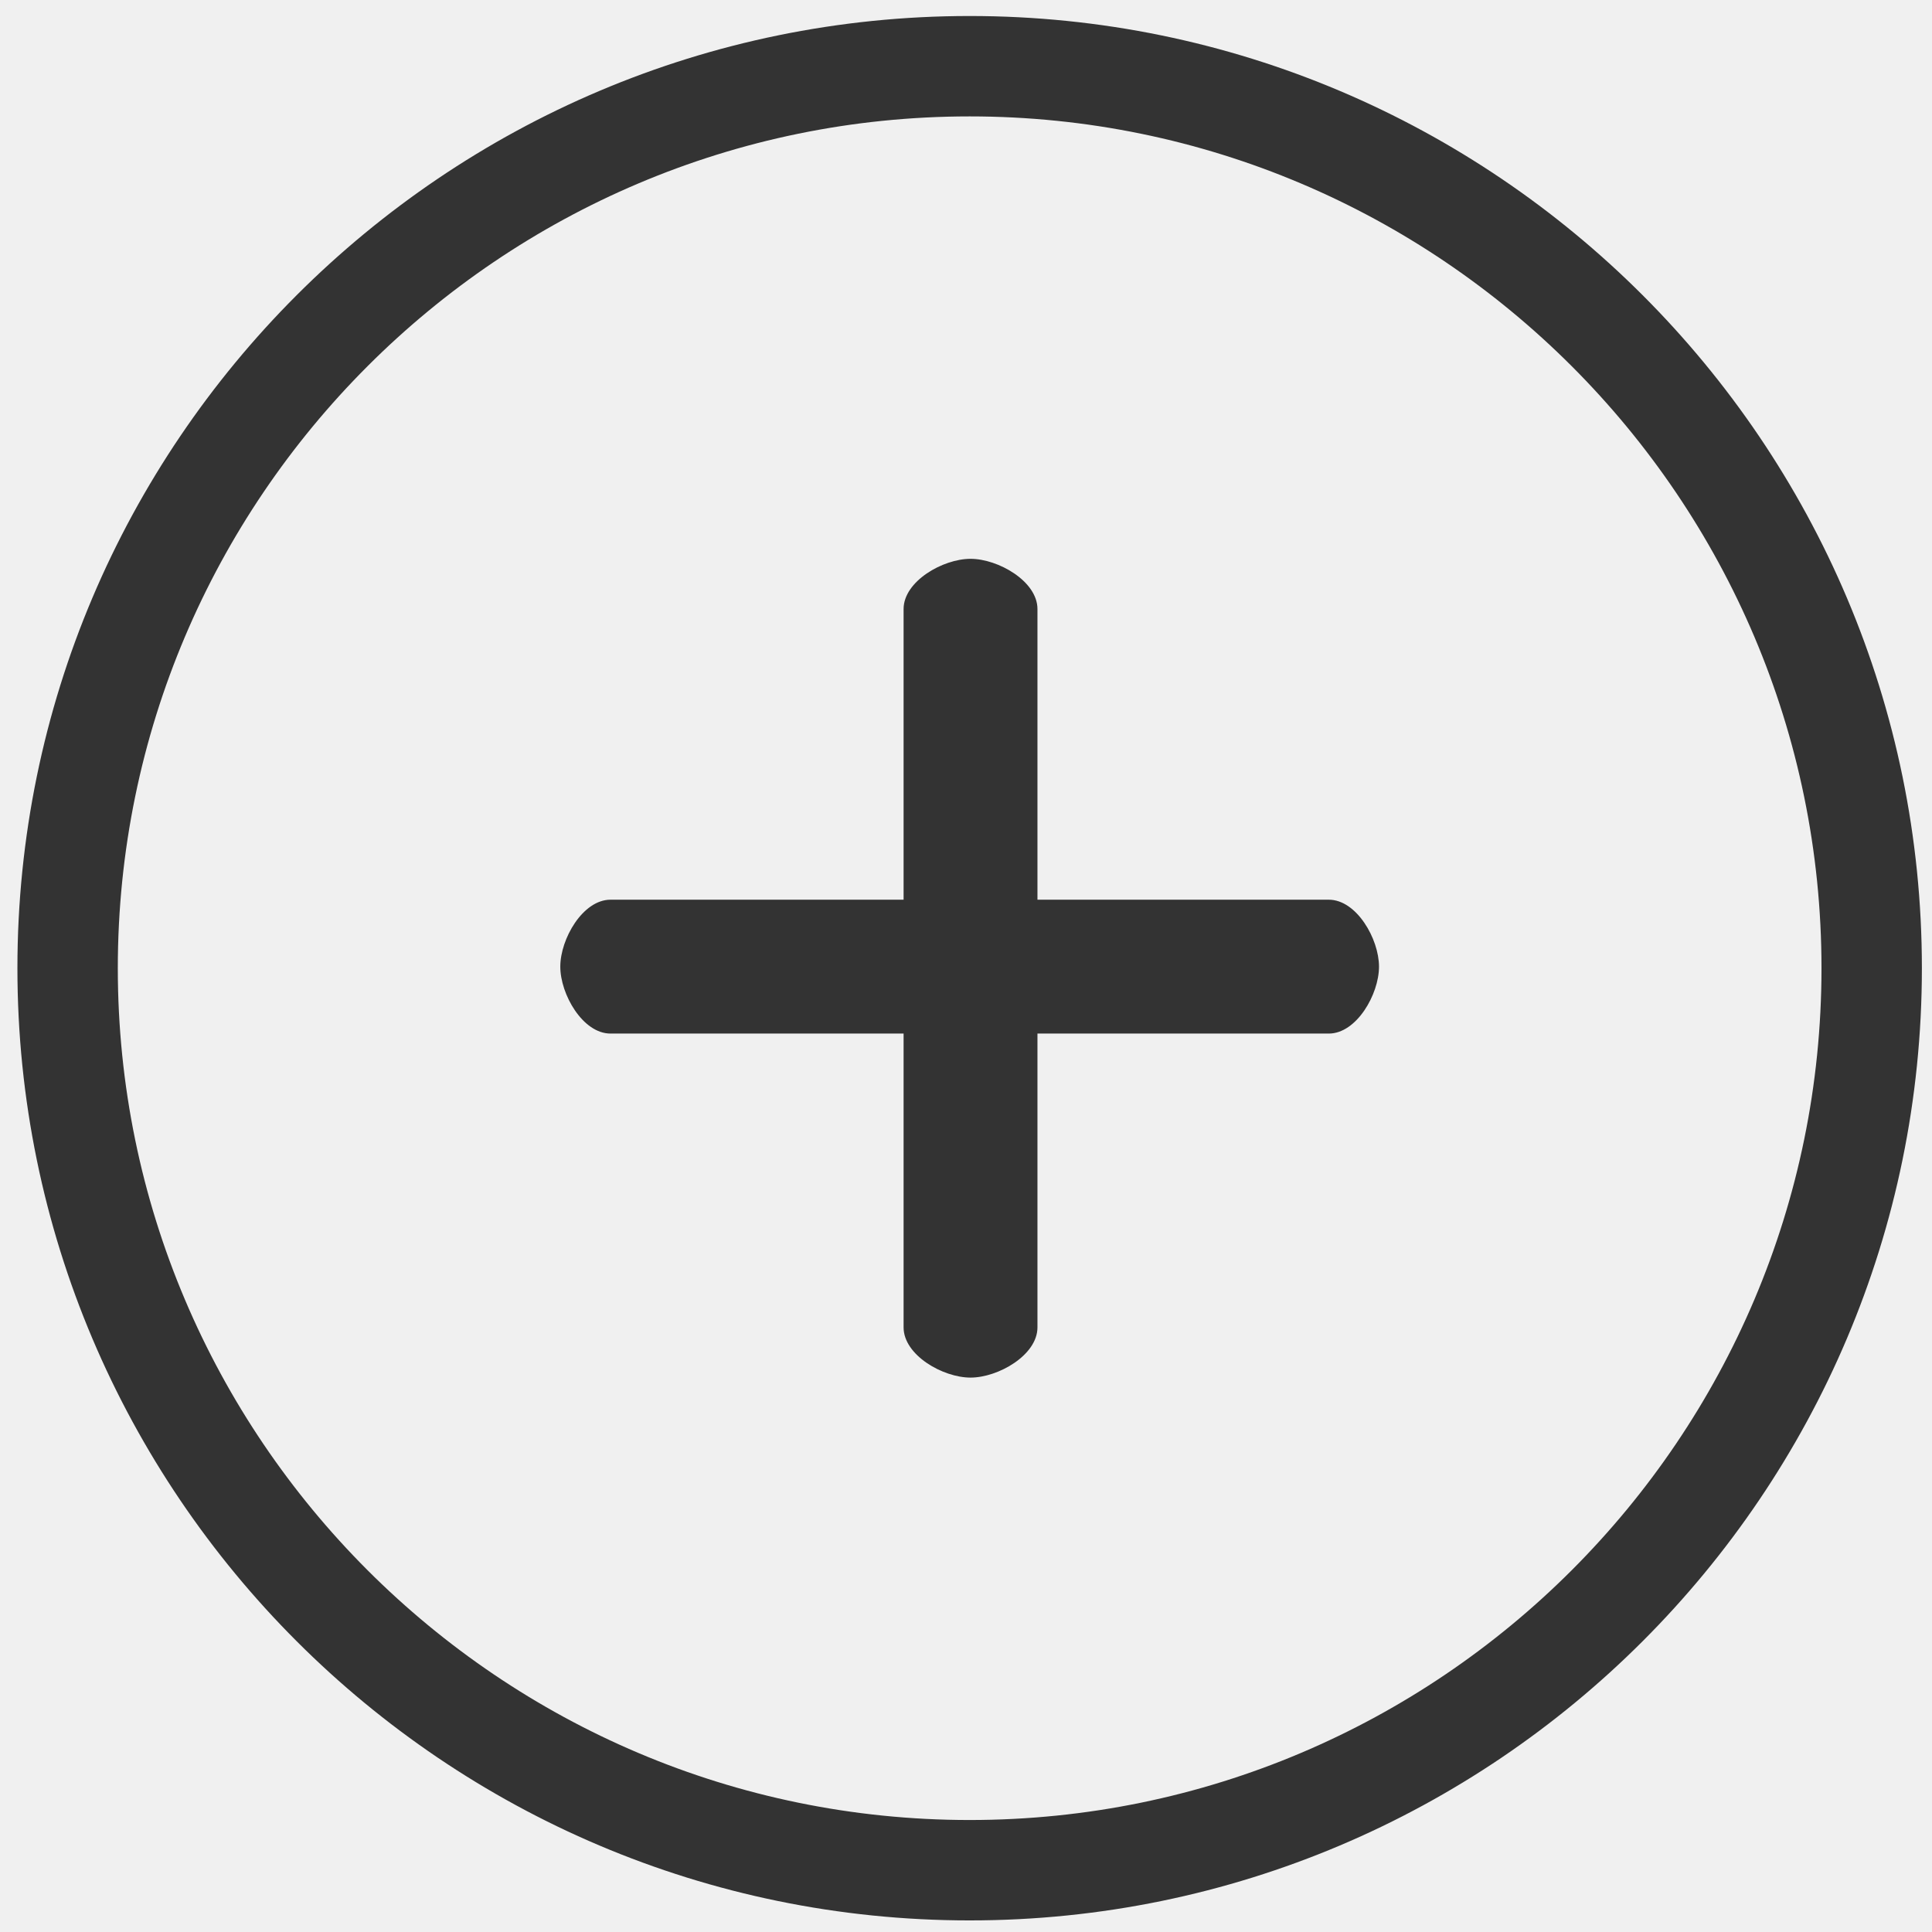
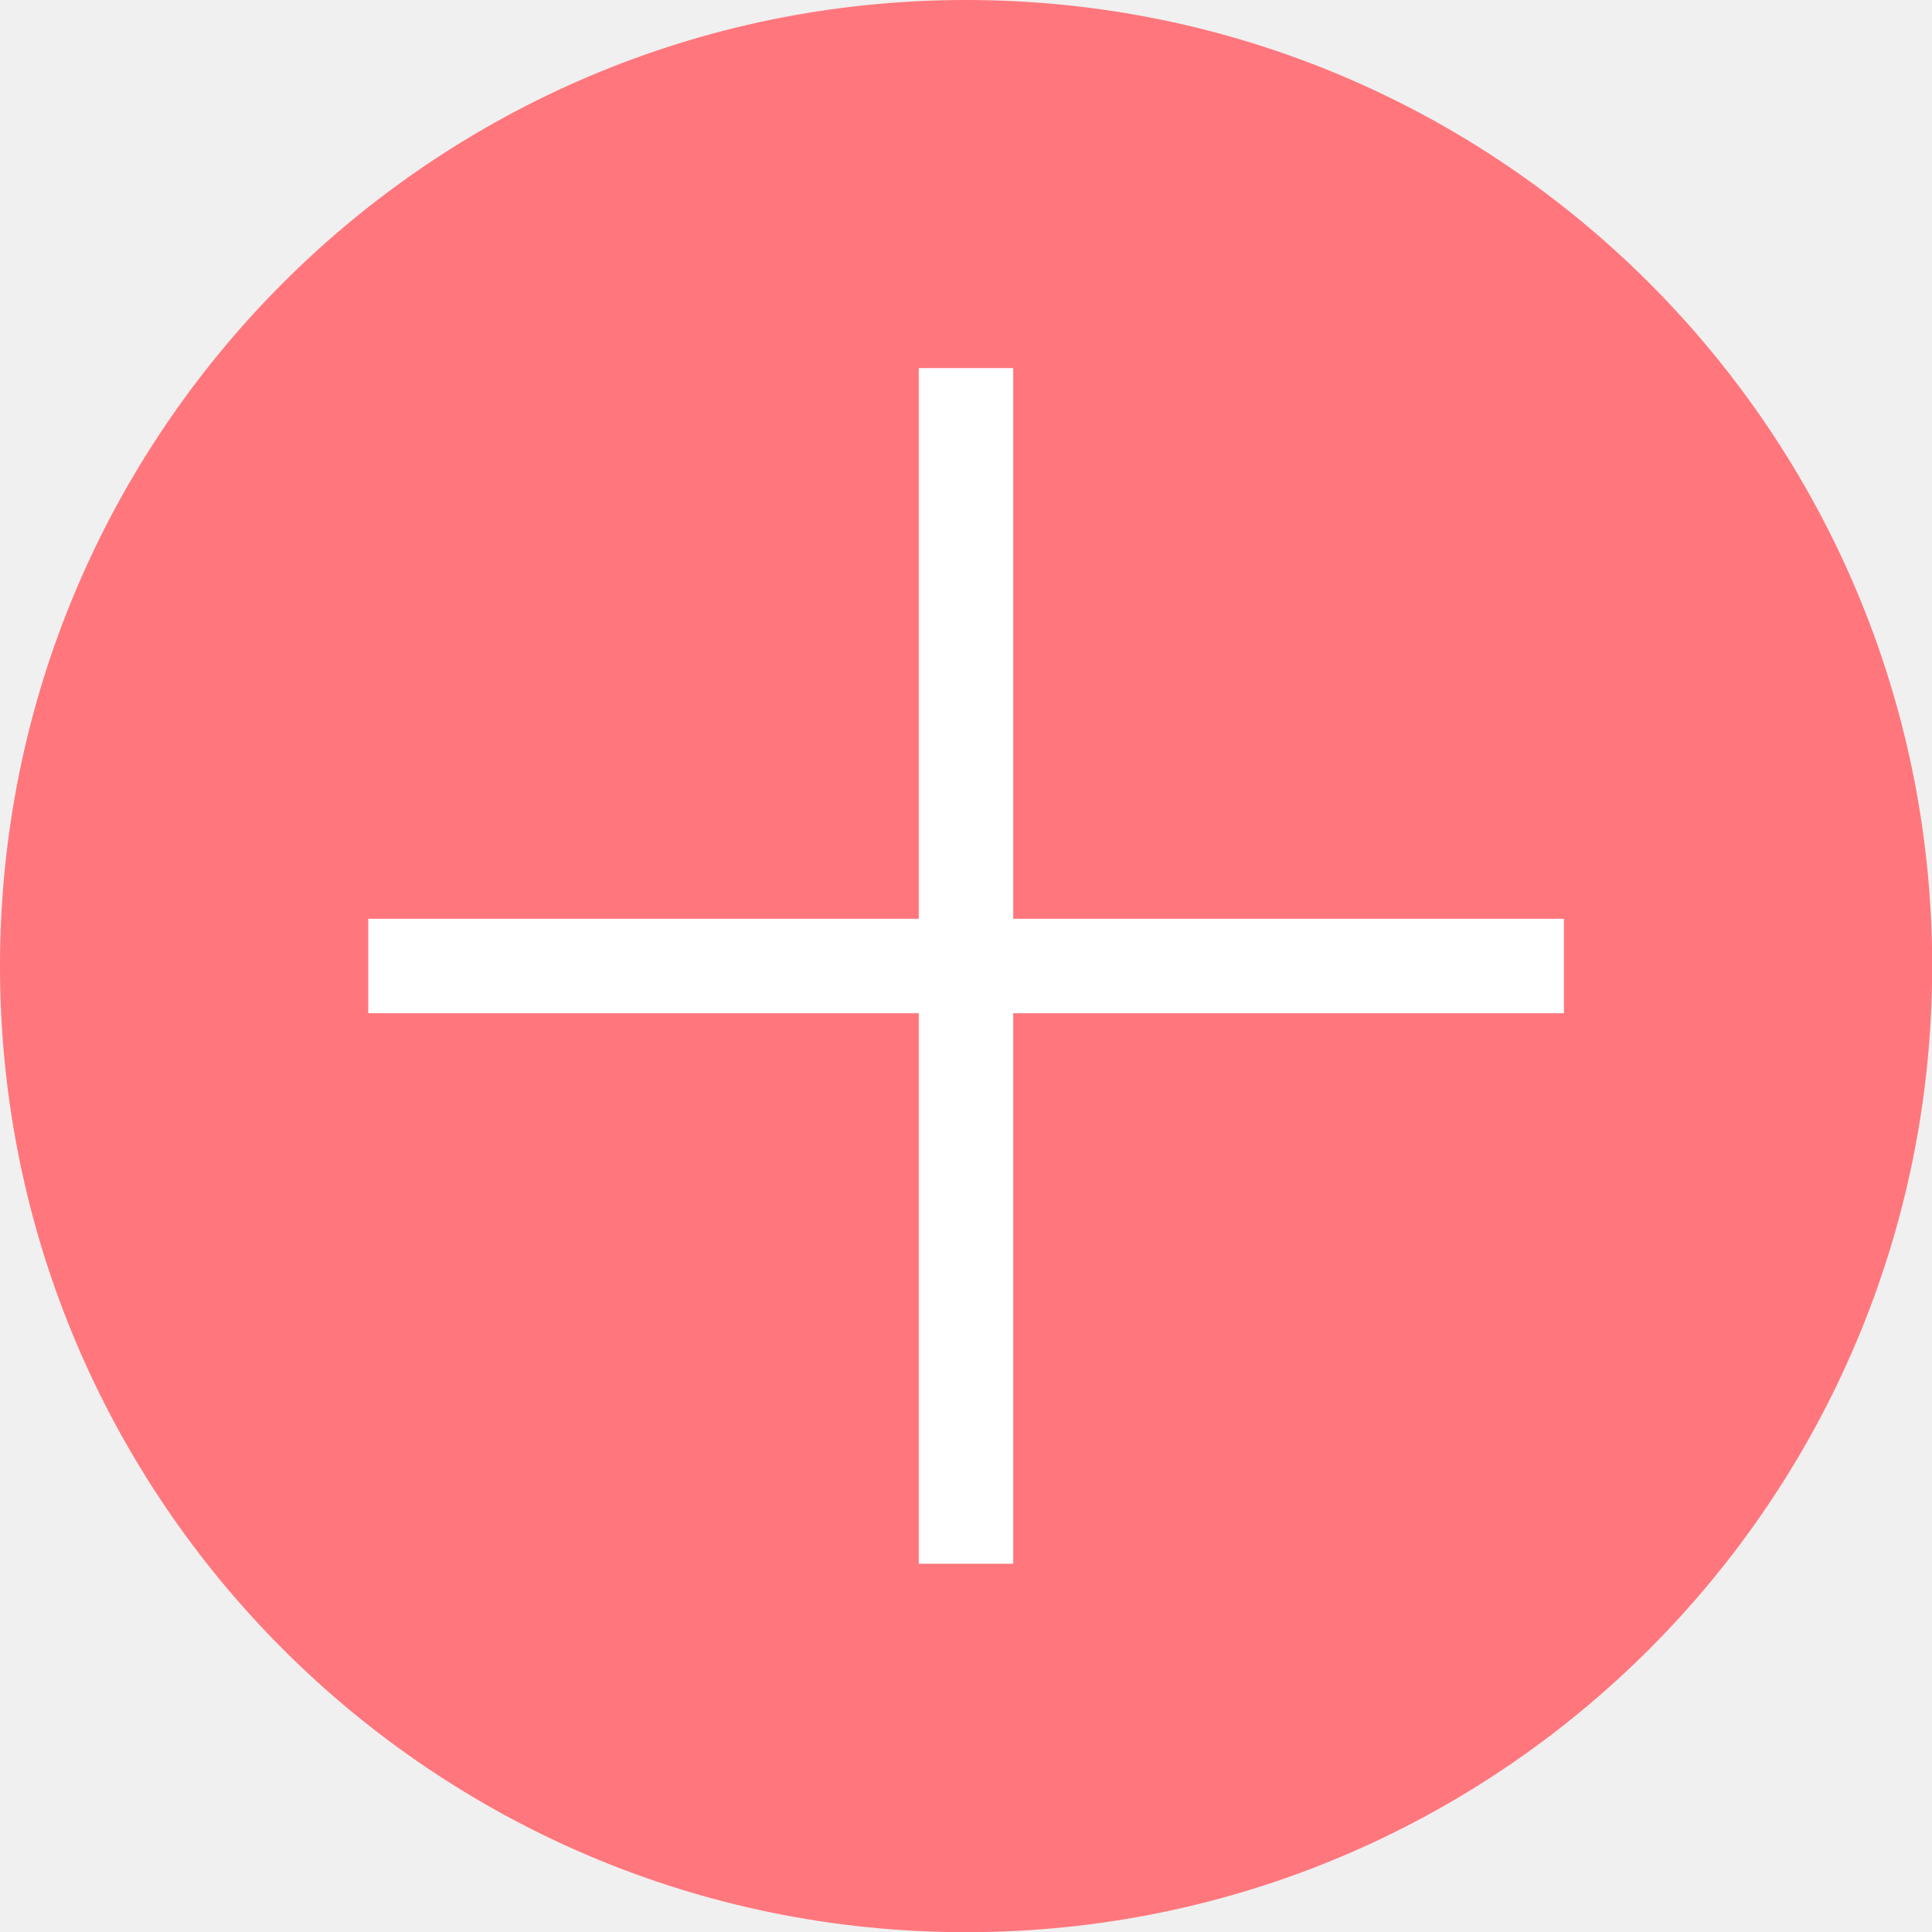
- <svg xmlns="http://www.w3.org/2000/svg" class="icon" width="200px" height="200.00px" viewBox="0 0 1024 1024" version="1.1">
-   <path fill="#333333" d="M513.935 8.484c-278.301 0-504.704 226.401-504.704 504.671 0 278.301 226.401 504.704 504.704 504.704s504.704-226.401 504.704-504.704C1018.639 234.886 792.236 8.484 513.935 8.484L513.935 8.484zM513.935 964.643c-248.963 0-451.494-202.524-451.494-451.487 0-248.932 202.531-451.46 451.494-451.46s451.492 202.53 451.492 451.46C965.427 762.119 762.898 964.643 513.935 964.643L513.935 964.643zM704.296 476.861 549.873 476.861 549.873 322.795c0-14.686-20.792-26.606-35.478-26.606s-35.472 11.92-35.472 26.606l0 154.066L323.574 476.861c-14.686 0-26.605 20.792-26.605 35.478 0 14.686 11.918 35.472 26.605 35.472l155.349 0 0 155.738c0 14.686 20.786 26.605 35.472 26.605s35.478-11.918 35.478-26.605L549.873 547.811l154.423 0c14.686 0 26.605-20.786 26.605-35.472C730.902 497.652 719.014 476.861 704.296 476.861L704.296 476.861zM704.296 476.861" />
+ <svg xmlns="http://www.w3.org/2000/svg" viewBox="0 0 102.09 102.09">
+   <defs>
+     <style>.cls-1{fill:#ff777d;}.cls-2{fill:#fff;}</style>
+   </defs>
+   <g id="icon">
+     <circle class="cls-1" cx="51.05" cy="51.05" r="51.05" />
+     <rect class="cls-2" x="48.55" y="19.45" width="4.99" height="63.18" />
+     <rect class="cls-2" x="48.55" y="19.45" width="4.99" height="63.18" transform="translate(102.09 0) rotate(90)" />
+   </g>
</svg>
